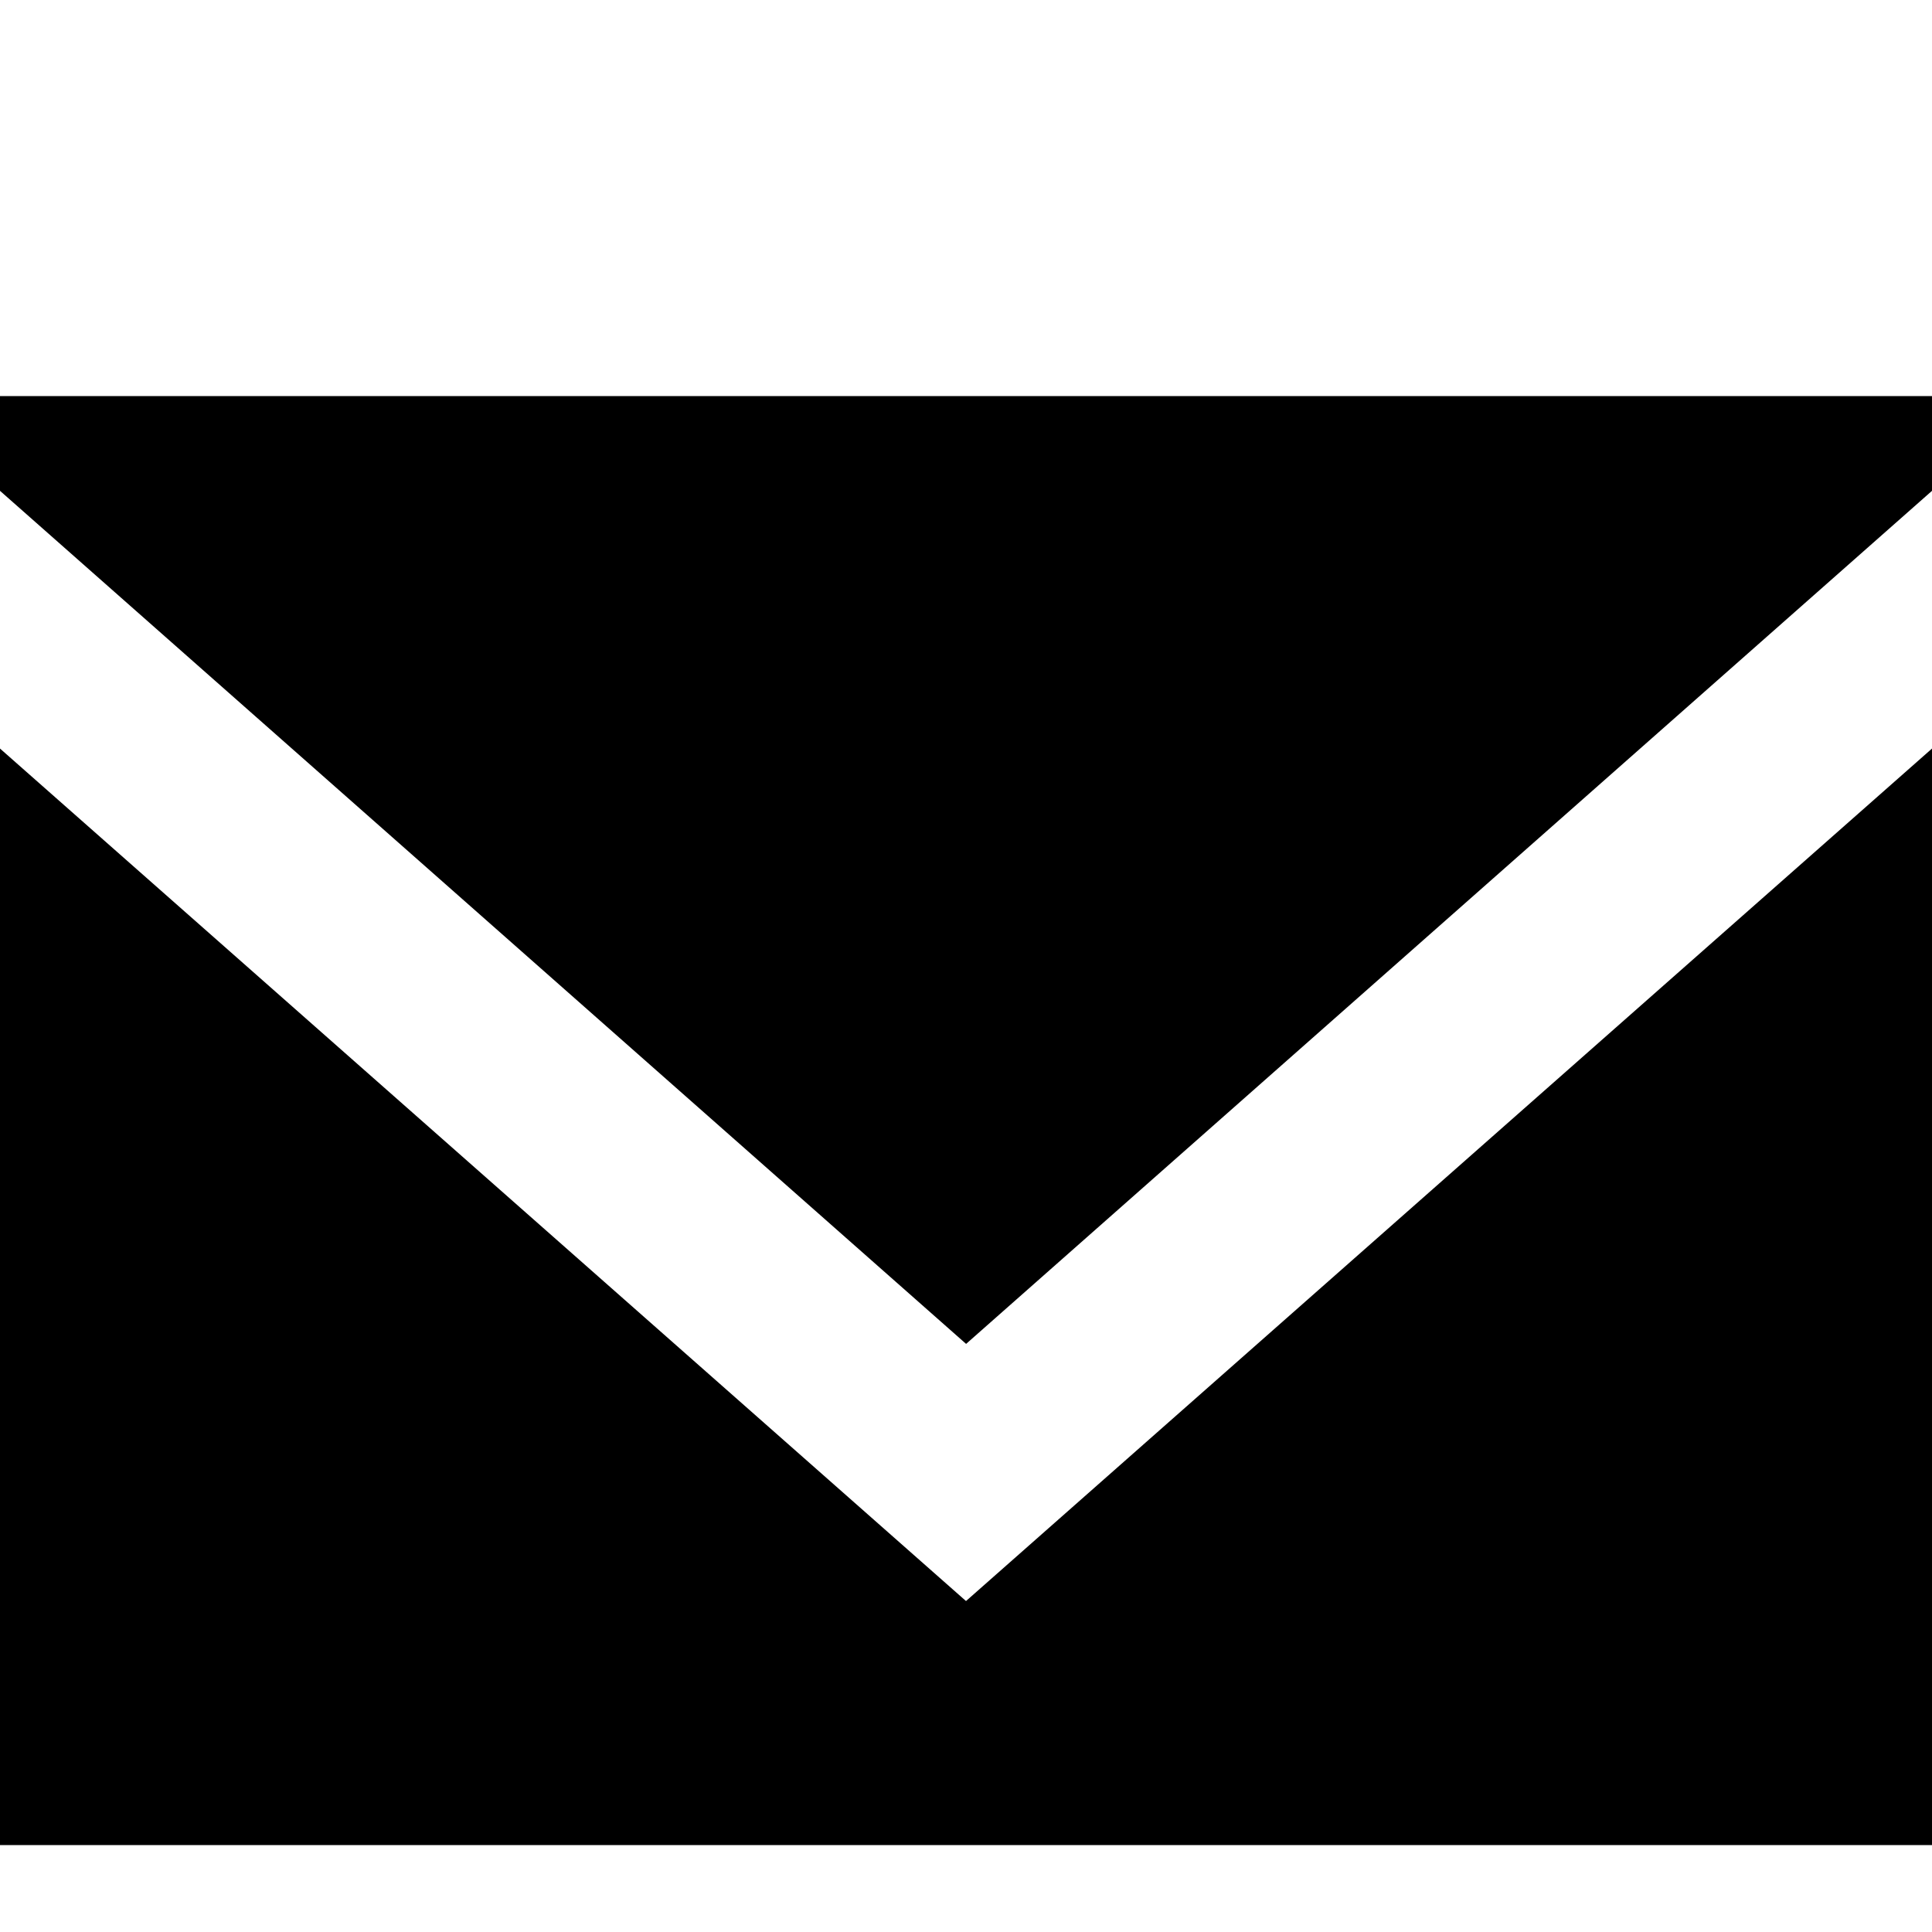
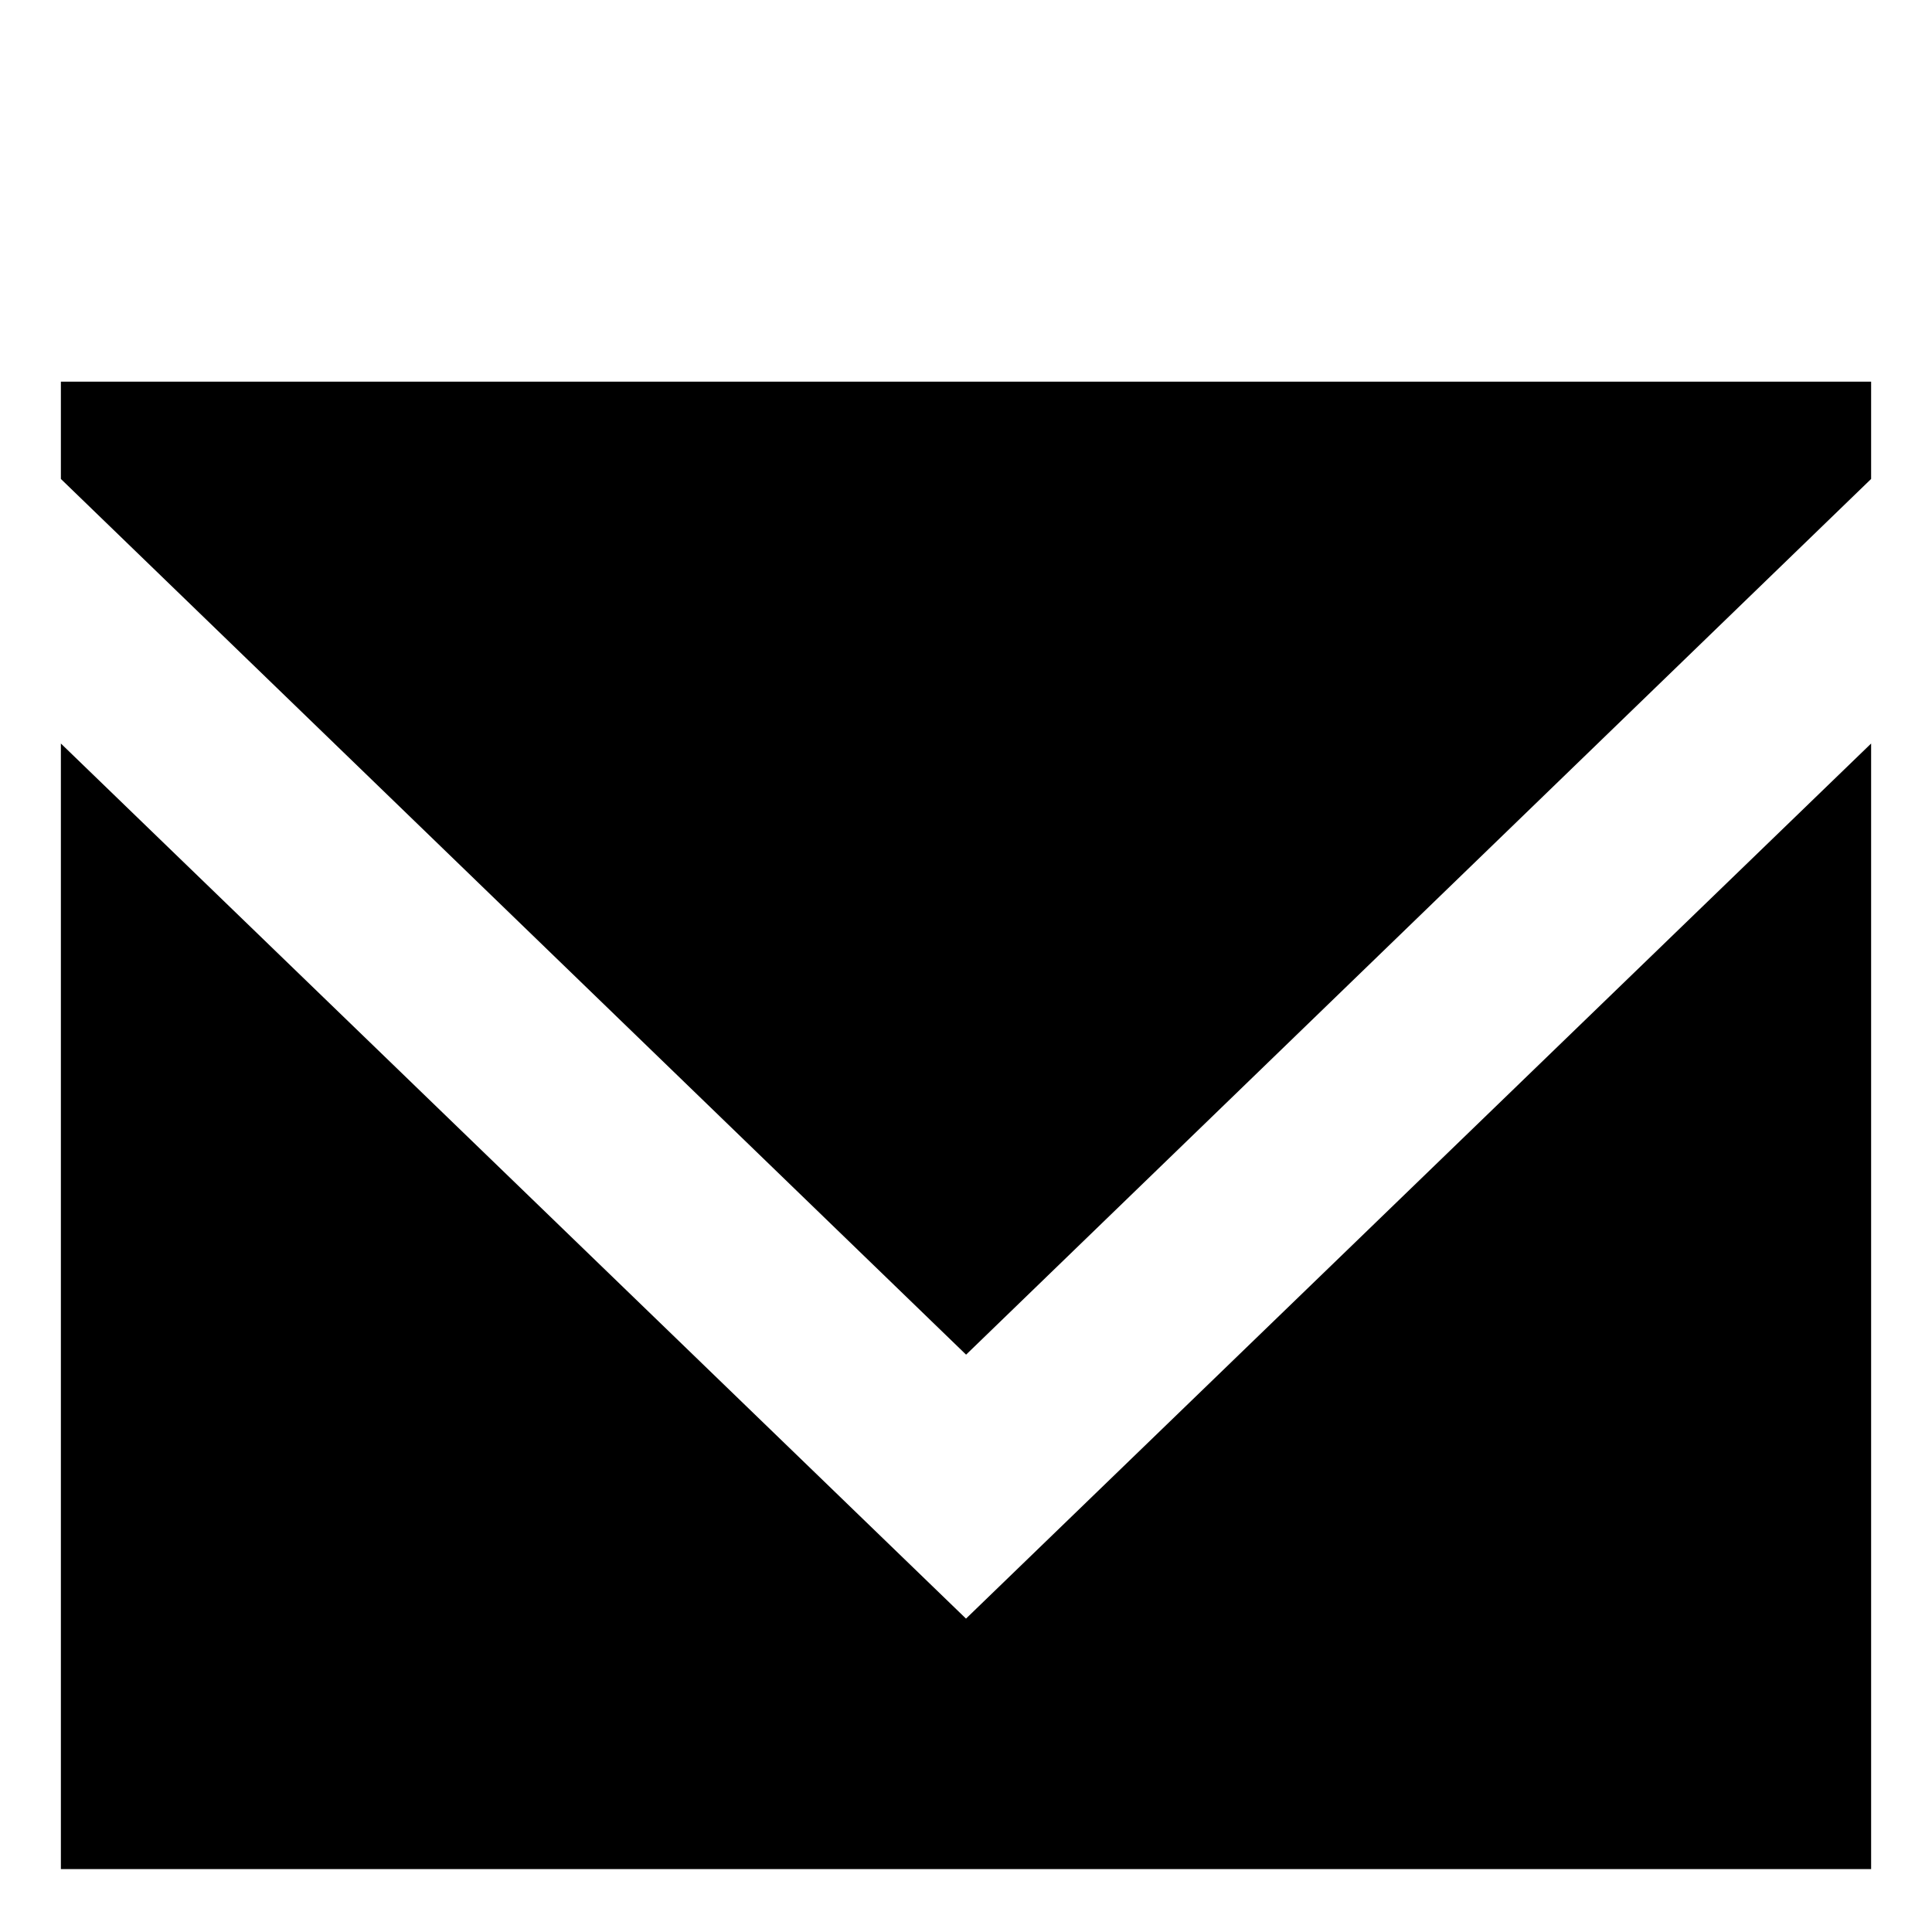
<svg xmlns="http://www.w3.org/2000/svg" width="800px" height="800px" viewBox="0 -2.5 20 20" version="1.1" id="svg12">
  <defs id="defs6" />
-   <g id="Page-1" stroke="none" stroke-width="1" fill="none" fill-rule="evenodd" transform="translate(0,1.6)">
+   <g id="Page-1" stroke="none" stroke-width="1" fill="none" fill-rule="evenodd" transform="matrix(0.9369818,0,0,1.026534,0.6301824,1.450995)">
    <g id="Dribbble-Light-Preview" transform="translate(-340,-922)" fill="#000000">
      <g id="icons" transform="translate(56,160)">
        <path d="m 294,774.474 -10,-8.825 V 777 h 20 v -11.351 z m 10e-4,-2.662 L 284,762.981 V 762 h 20 v 0.981 z" id="email-[#1572]" />
      </g>
    </g>
  </g>
</svg>
